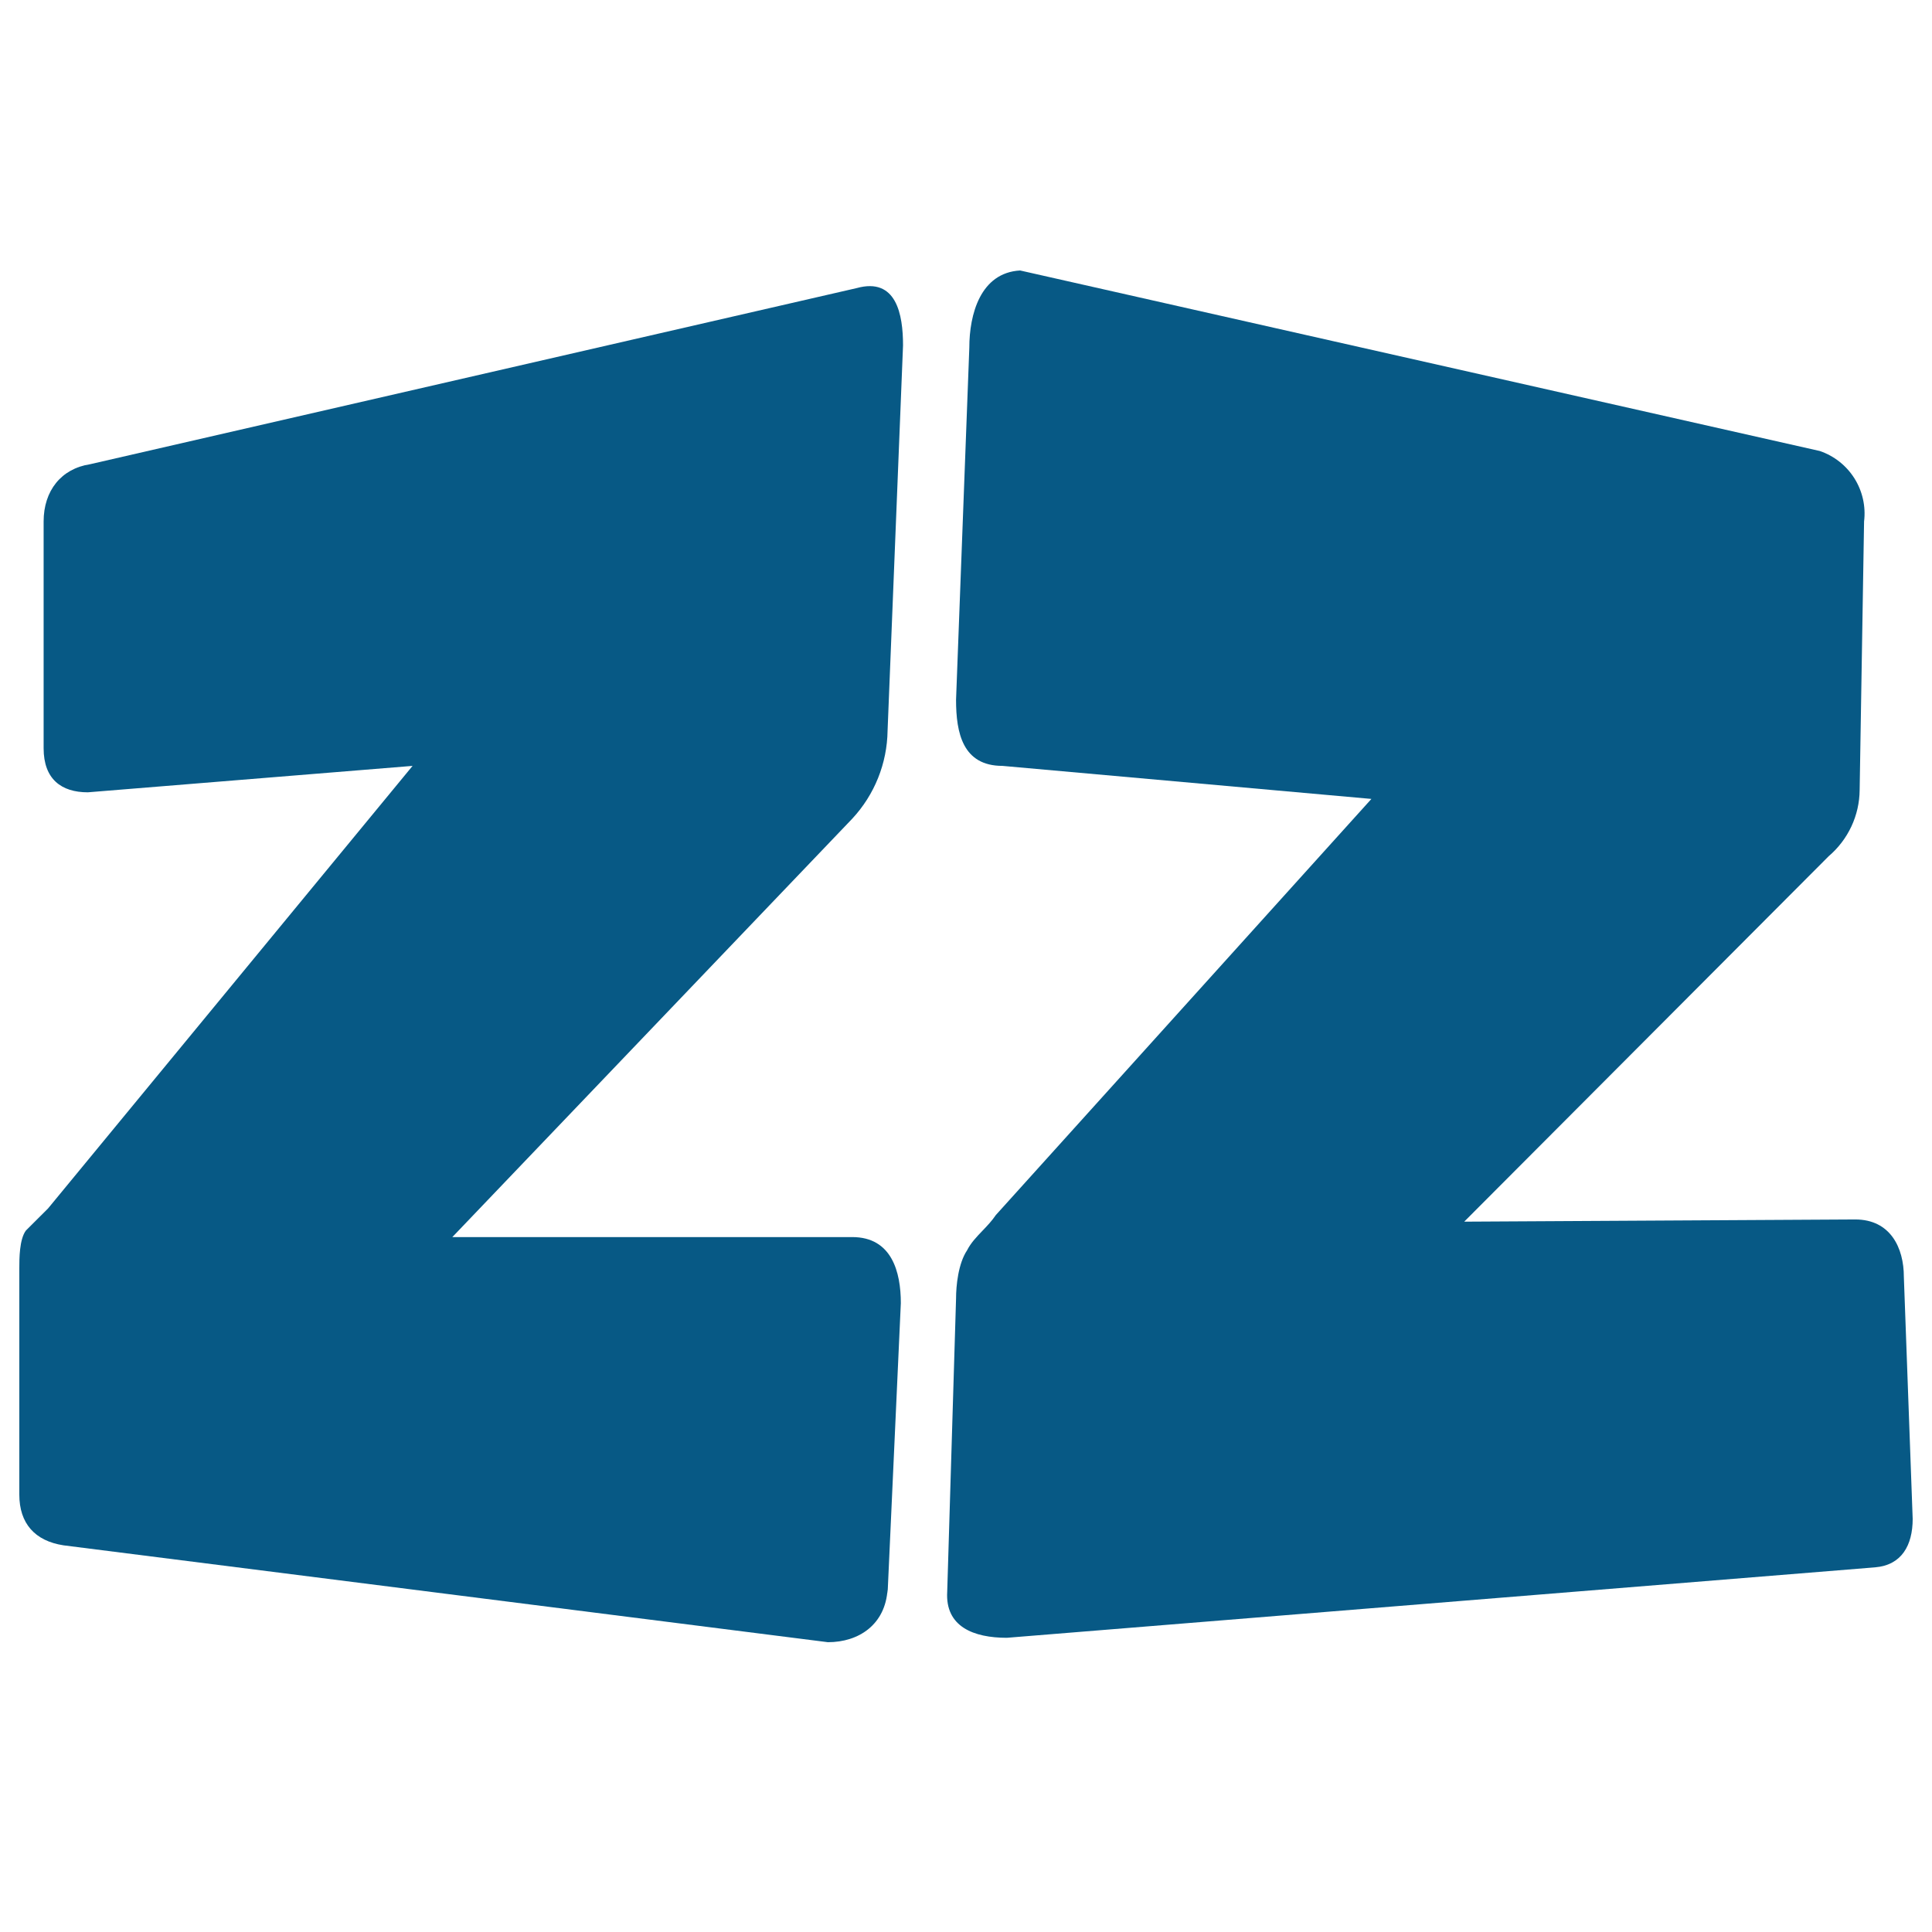
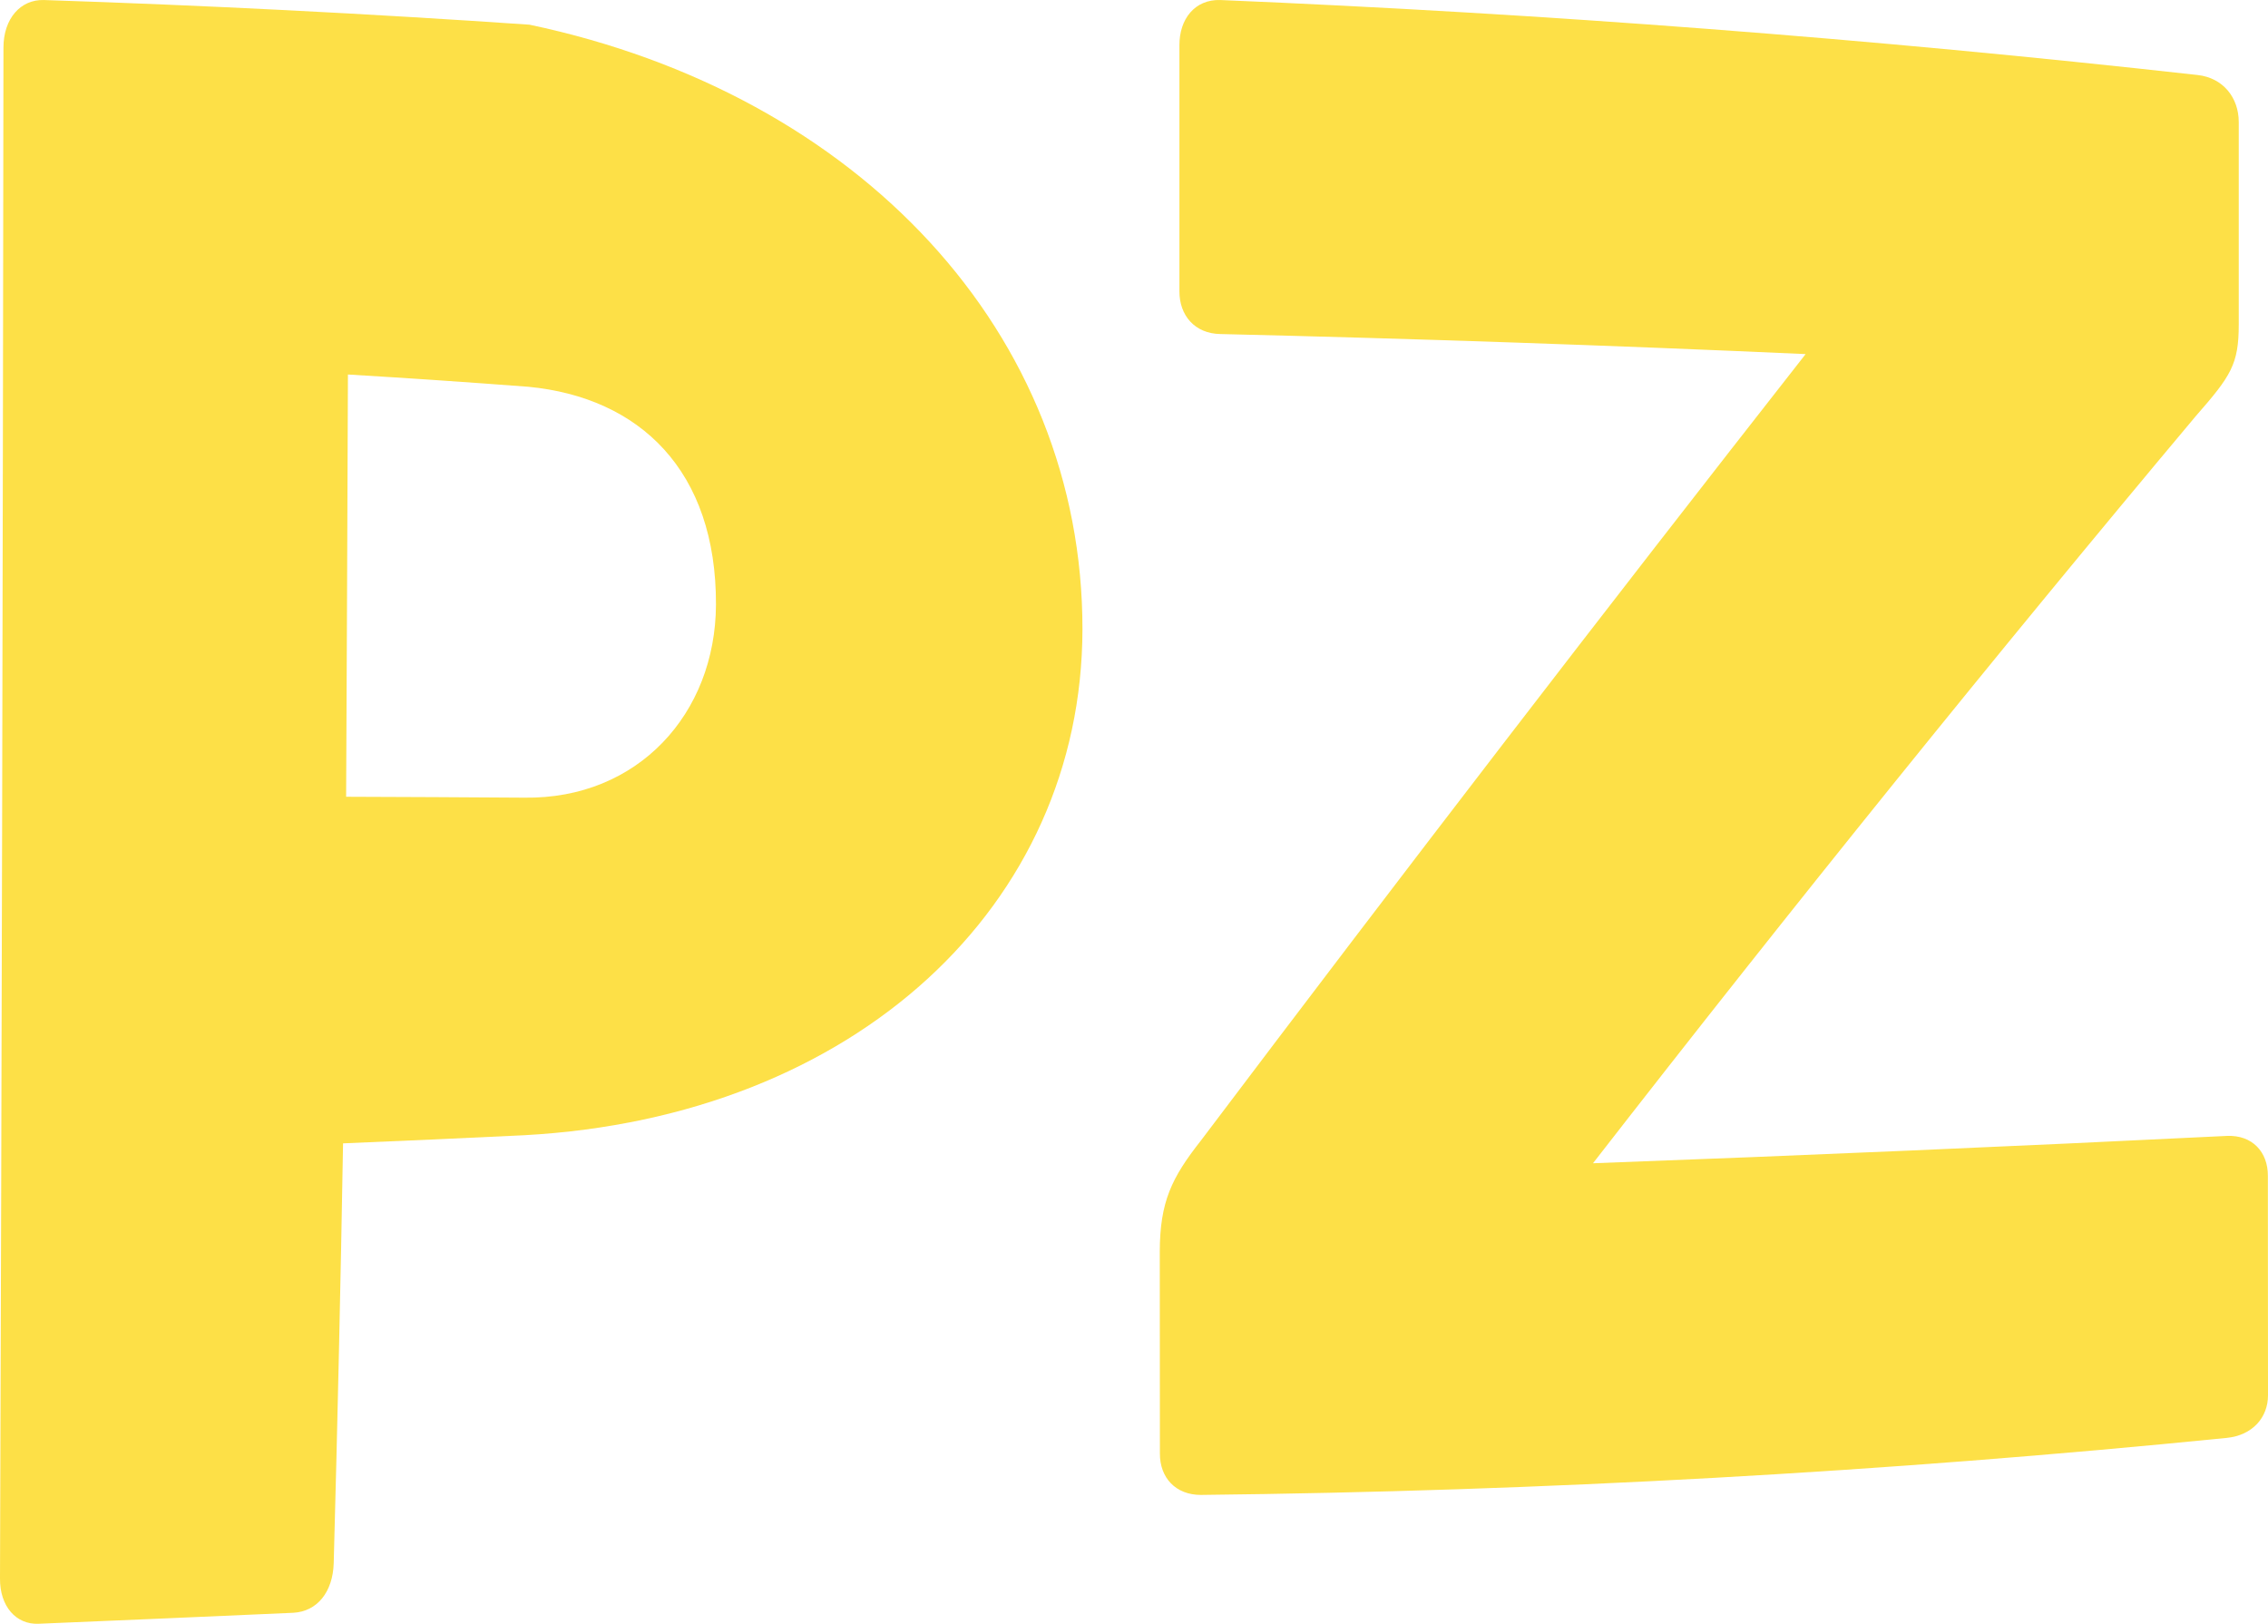
- <svg xmlns="http://www.w3.org/2000/svg" width="100" height="100" viewBox="0 0 100 100" fill="none">
-   <path d="M42.853 85C44.454 85 45.826 84.088 45.941 82.265V82.493L46.627 67.449C46.627 65.854 46.169 64.031 44.111 64.031H23.413L44.111 42.377C45.266 41.136 45.918 39.511 45.941 37.819L46.741 17.875C46.741 16.279 46.398 14.342 44.34 14.912L4.659 24.029C3.173 24.257 2.258 25.396 2.258 26.992V38.73C2.258 40.326 3.173 41.01 4.545 41.01L21.355 39.642L2.487 62.549L1.343 63.689C1 64.144 1 65.17 1 65.626V77.364C1 78.846 1.8 79.758 3.287 79.986L42.853 85Z" fill="#075985" />
-   <path d="M97.056 81.125C98.428 81.011 99 79.986 99 78.618L98.543 66.082C98.543 64.6 97.856 63.119 96.027 63.119L75.787 63.233L94.655 44.315C95.151 43.892 95.55 43.368 95.827 42.778C96.103 42.188 96.249 41.546 96.255 40.896L96.484 26.992C96.579 26.215 96.404 25.429 95.988 24.765C95.572 24.102 94.94 23.6 94.197 23.345L52.802 14C50.743 14.114 50.172 16.279 50.172 17.989L49.485 36.223C49.485 37.933 49.828 39.642 51.887 39.642L70.984 41.352L51.544 62.891C51.341 63.194 51.093 63.452 50.85 63.706C50.545 64.024 50.248 64.334 50.057 64.714C49.6 65.398 49.485 66.538 49.485 67.222L49.028 82.379C48.914 84.202 50.4 84.772 52.115 84.772L97.056 81.125Z" fill="#075985" />
+ <svg xmlns="http://www.w3.org/2000/svg" width="88" height="63" viewBox="0 0 88 63" fill="none">
+   <path d="M0 61.235C0.066 41.755 0.111 21.961 0.134 1.85C0.134 0.712 0.805 -0.024 1.699 0.001C7.98 0.208 14.262 0.527 20.545 0.958C33.37 3.659 42.01 12.956 42 24.418C41.98 35.128 33.191 43.337 20.352 44.044C18 44.158 15.653 44.263 13.311 44.36C13.218 49.759 13.097 55.19 12.948 60.653C12.914 61.761 12.312 62.523 11.378 62.573C8.082 62.72 4.787 62.862 1.491 62.999C0.631 63.034 -0.01 62.332 0 61.235ZM20.501 15.006C18.169 14.829 15.835 14.67 13.5 14.53C13.48 20.026 13.457 25.487 13.43 30.913C15.732 30.92 18.038 30.932 20.347 30.948C24.749 31.009 27.76 27.691 27.78 23.466C27.8 18.259 24.823 15.422 20.501 15.006Z" fill="#FDE047" />
+   <path d="M88 54.135C88 54.999 87.394 55.686 86.405 55.787C73.133 57.117 59.863 57.855 46.595 58C45.611 58 45 57.328 45.005 56.393C45.005 53.783 45.003 51.173 45 48.562C45.005 46.627 45.459 45.698 46.595 44.253C54.416 33.889 62.238 23.718 70.06 13.738C62.487 13.398 54.918 13.138 47.352 12.96C46.362 12.945 45.757 12.242 45.762 11.293C45.762 8.113 45.762 4.937 45.762 1.764C45.757 0.728 46.368 -0.029 47.347 0.001C59.989 0.53 72.632 1.5 85.275 2.911C86.259 3.022 86.865 3.79 86.865 4.735C86.865 7.365 86.865 9.984 86.865 12.591C86.865 14.137 86.562 14.586 85.199 16.143C77.401 25.442 69.604 35.105 61.809 45.132C70.005 44.829 78.205 44.475 86.41 44.071C87.394 44.031 88 44.698 87.995 45.622C87.998 48.451 88 51.289 88 54.135Z" fill="#FDE047" />
</svg>
